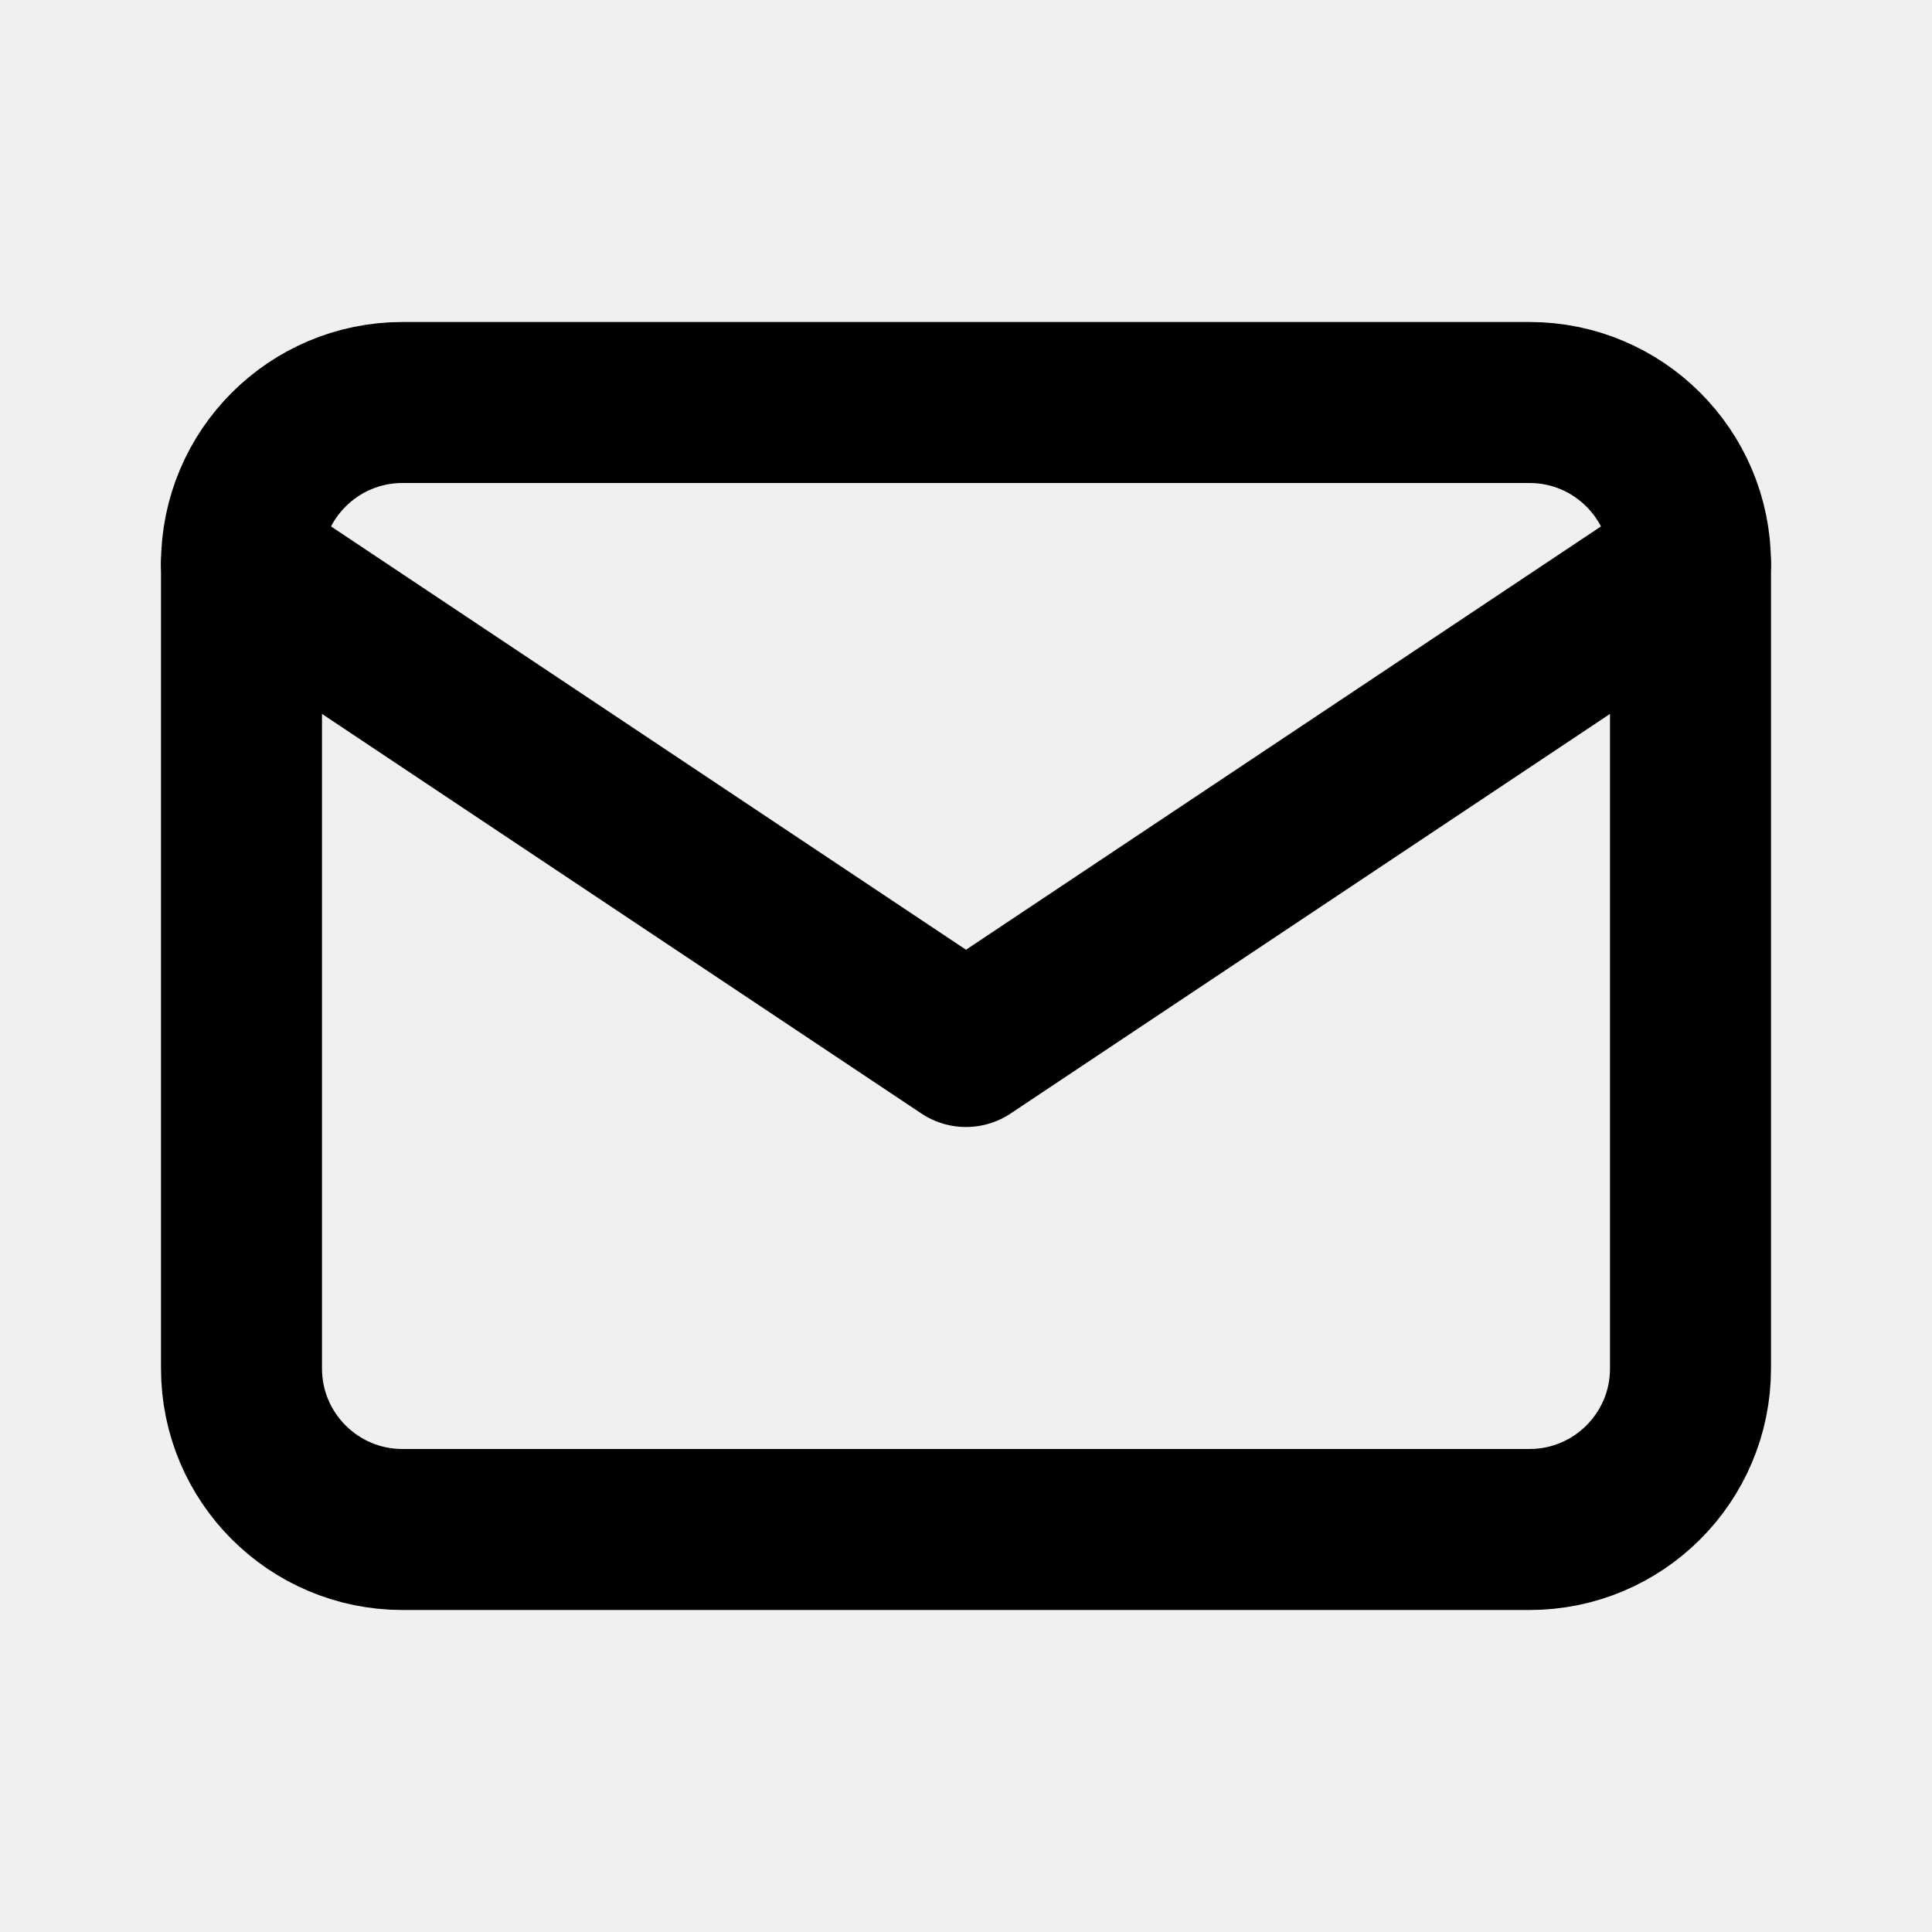
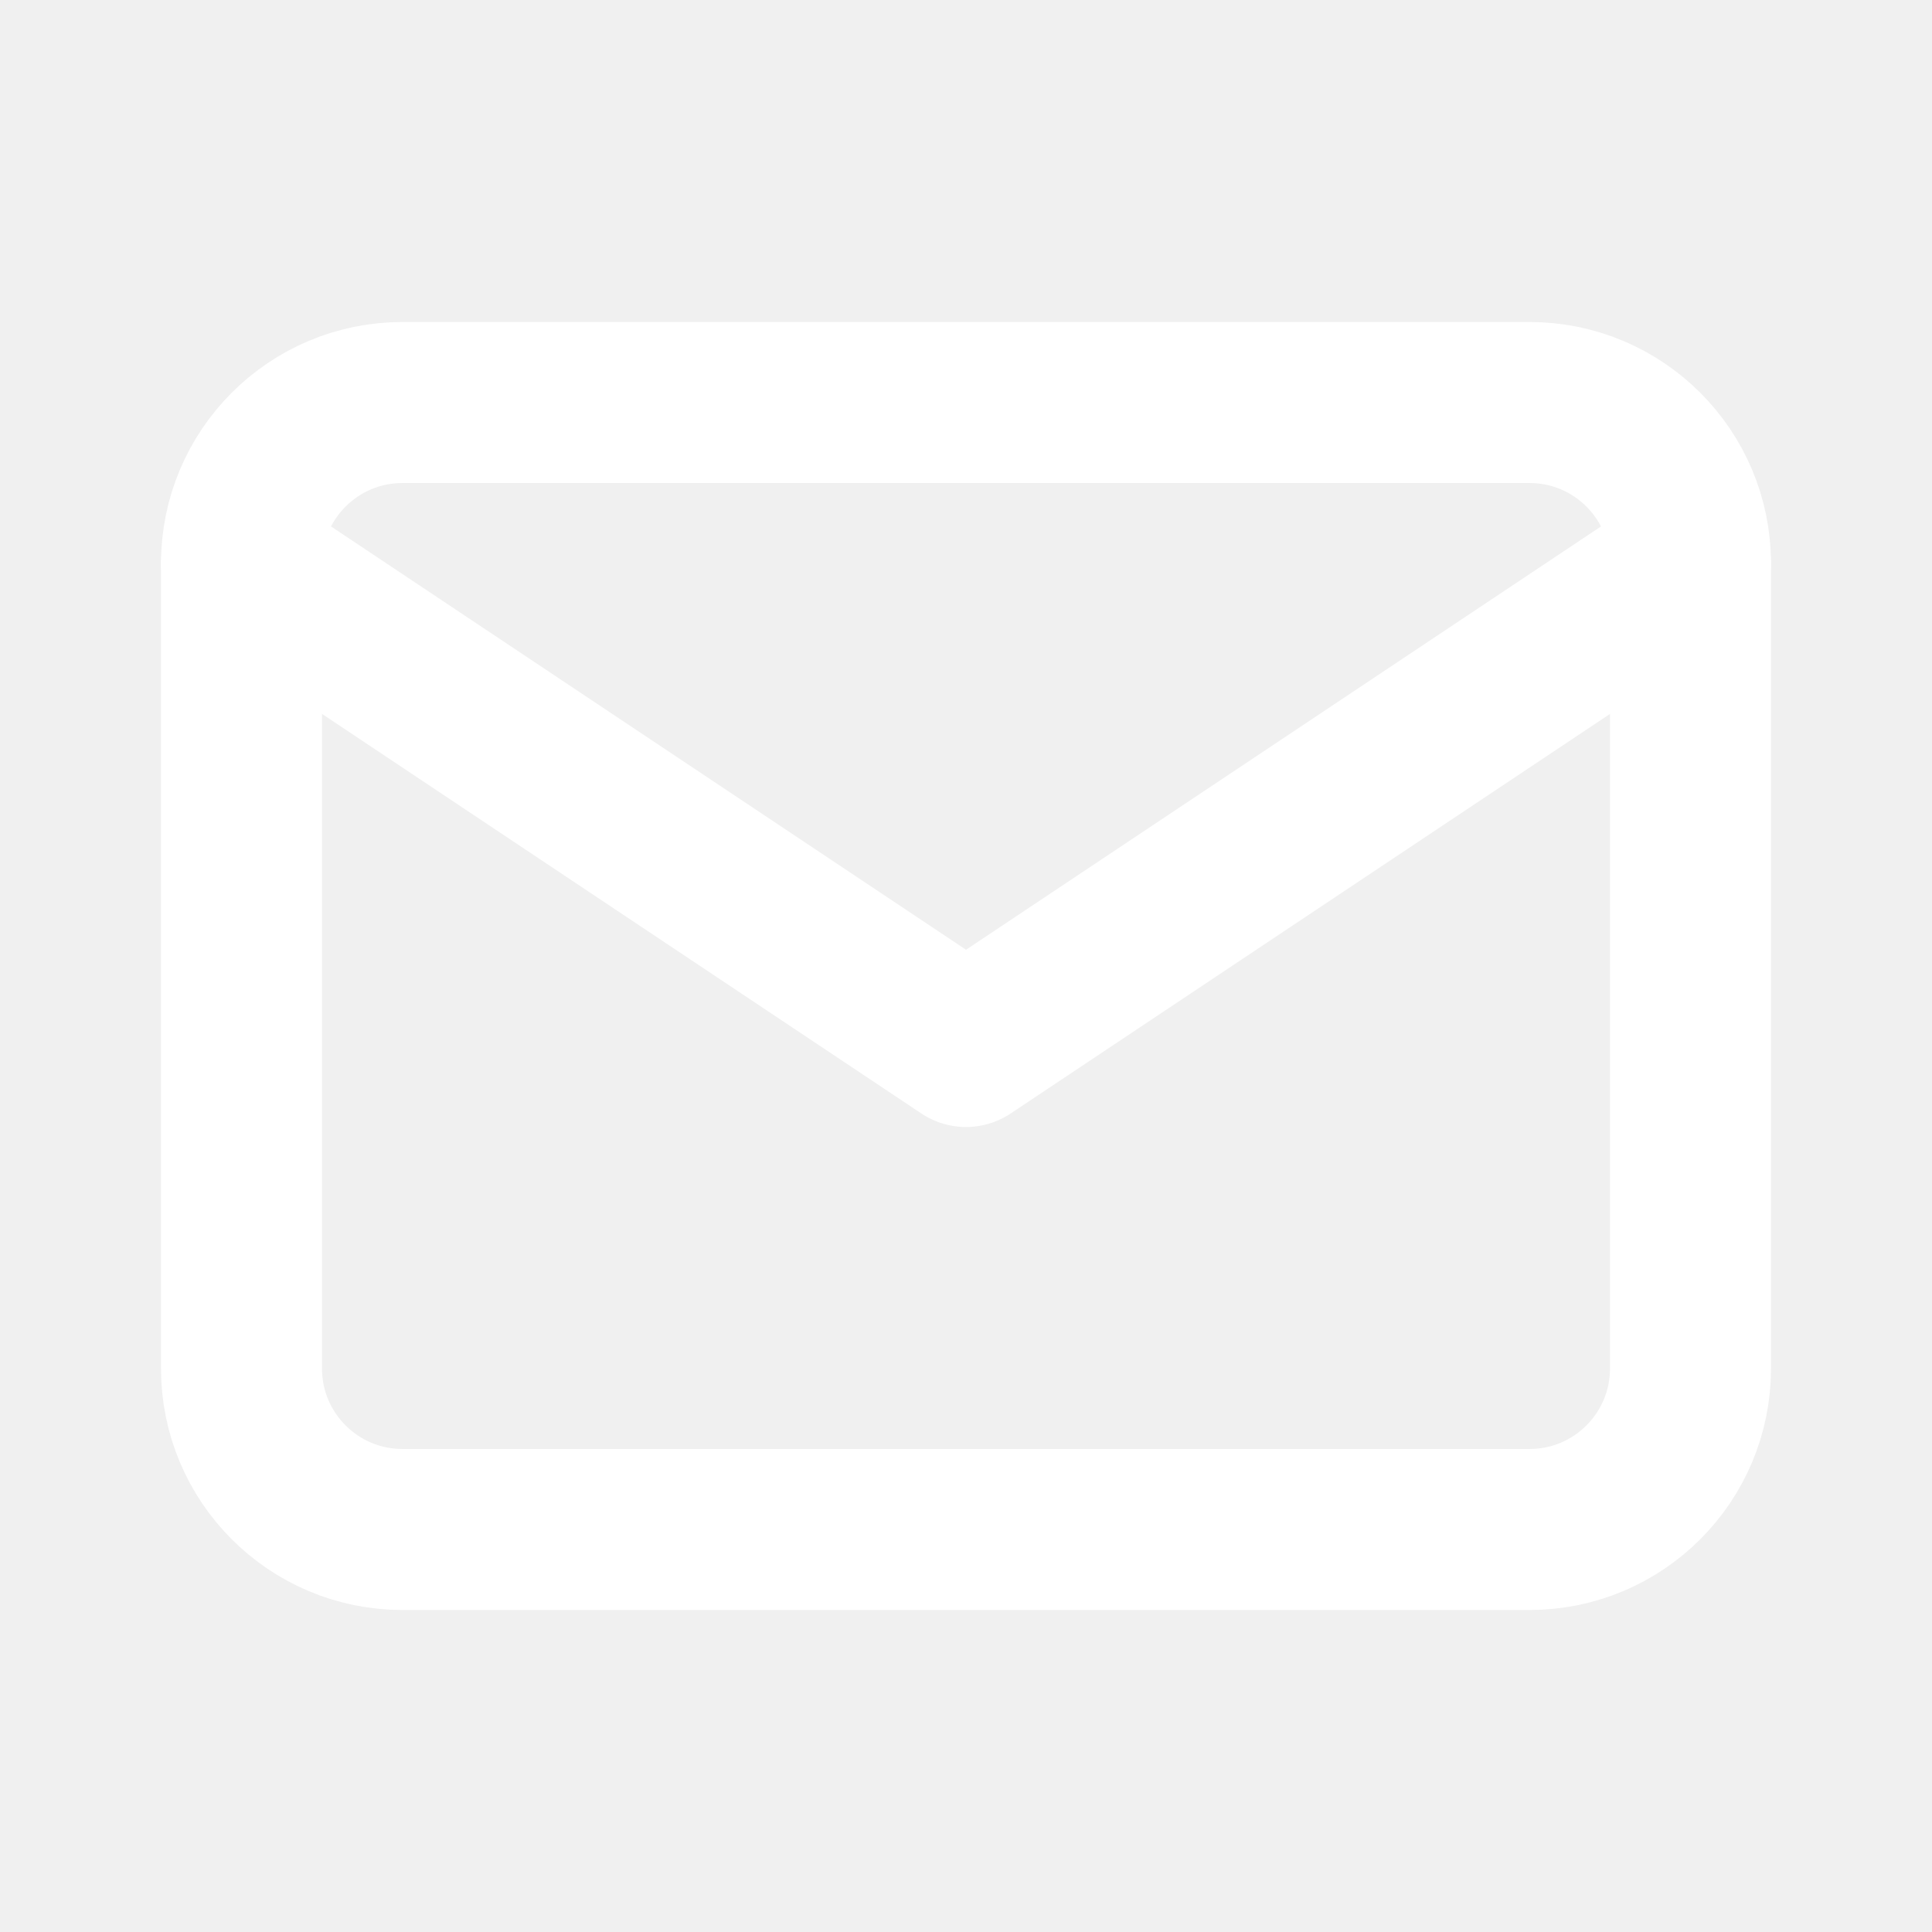
- <svg xmlns="http://www.w3.org/2000/svg" class="icon icon-tabler icon-tabler-mail" width="24" height="24" viewBox="0 0 24 24" stroke-width="2" stroke="currentColor" fill="none" stroke-linecap="round" stroke-linejoin="round">
+ <svg xmlns="http://www.w3.org/2000/svg" class="icon icon-tabler icon-tabler-mail" width="24" height="24" viewBox="0 0 24 24" stroke-width="2" stroke="white" fill="none" stroke-linecap="round" stroke-linejoin="round">
  <path stroke="none" d="M0 0h24v24H0z" fill="none" />
  <path d="M3 7a2 2 0 0 1 2 -2h14a2 2 0 0 1 2 2v10a2 2 0 0 1 -2 2h-14a2 2 0 0 1 -2 -2v-10z" />
  <path d="M3 7l9 6l9 -6" />
</svg>
